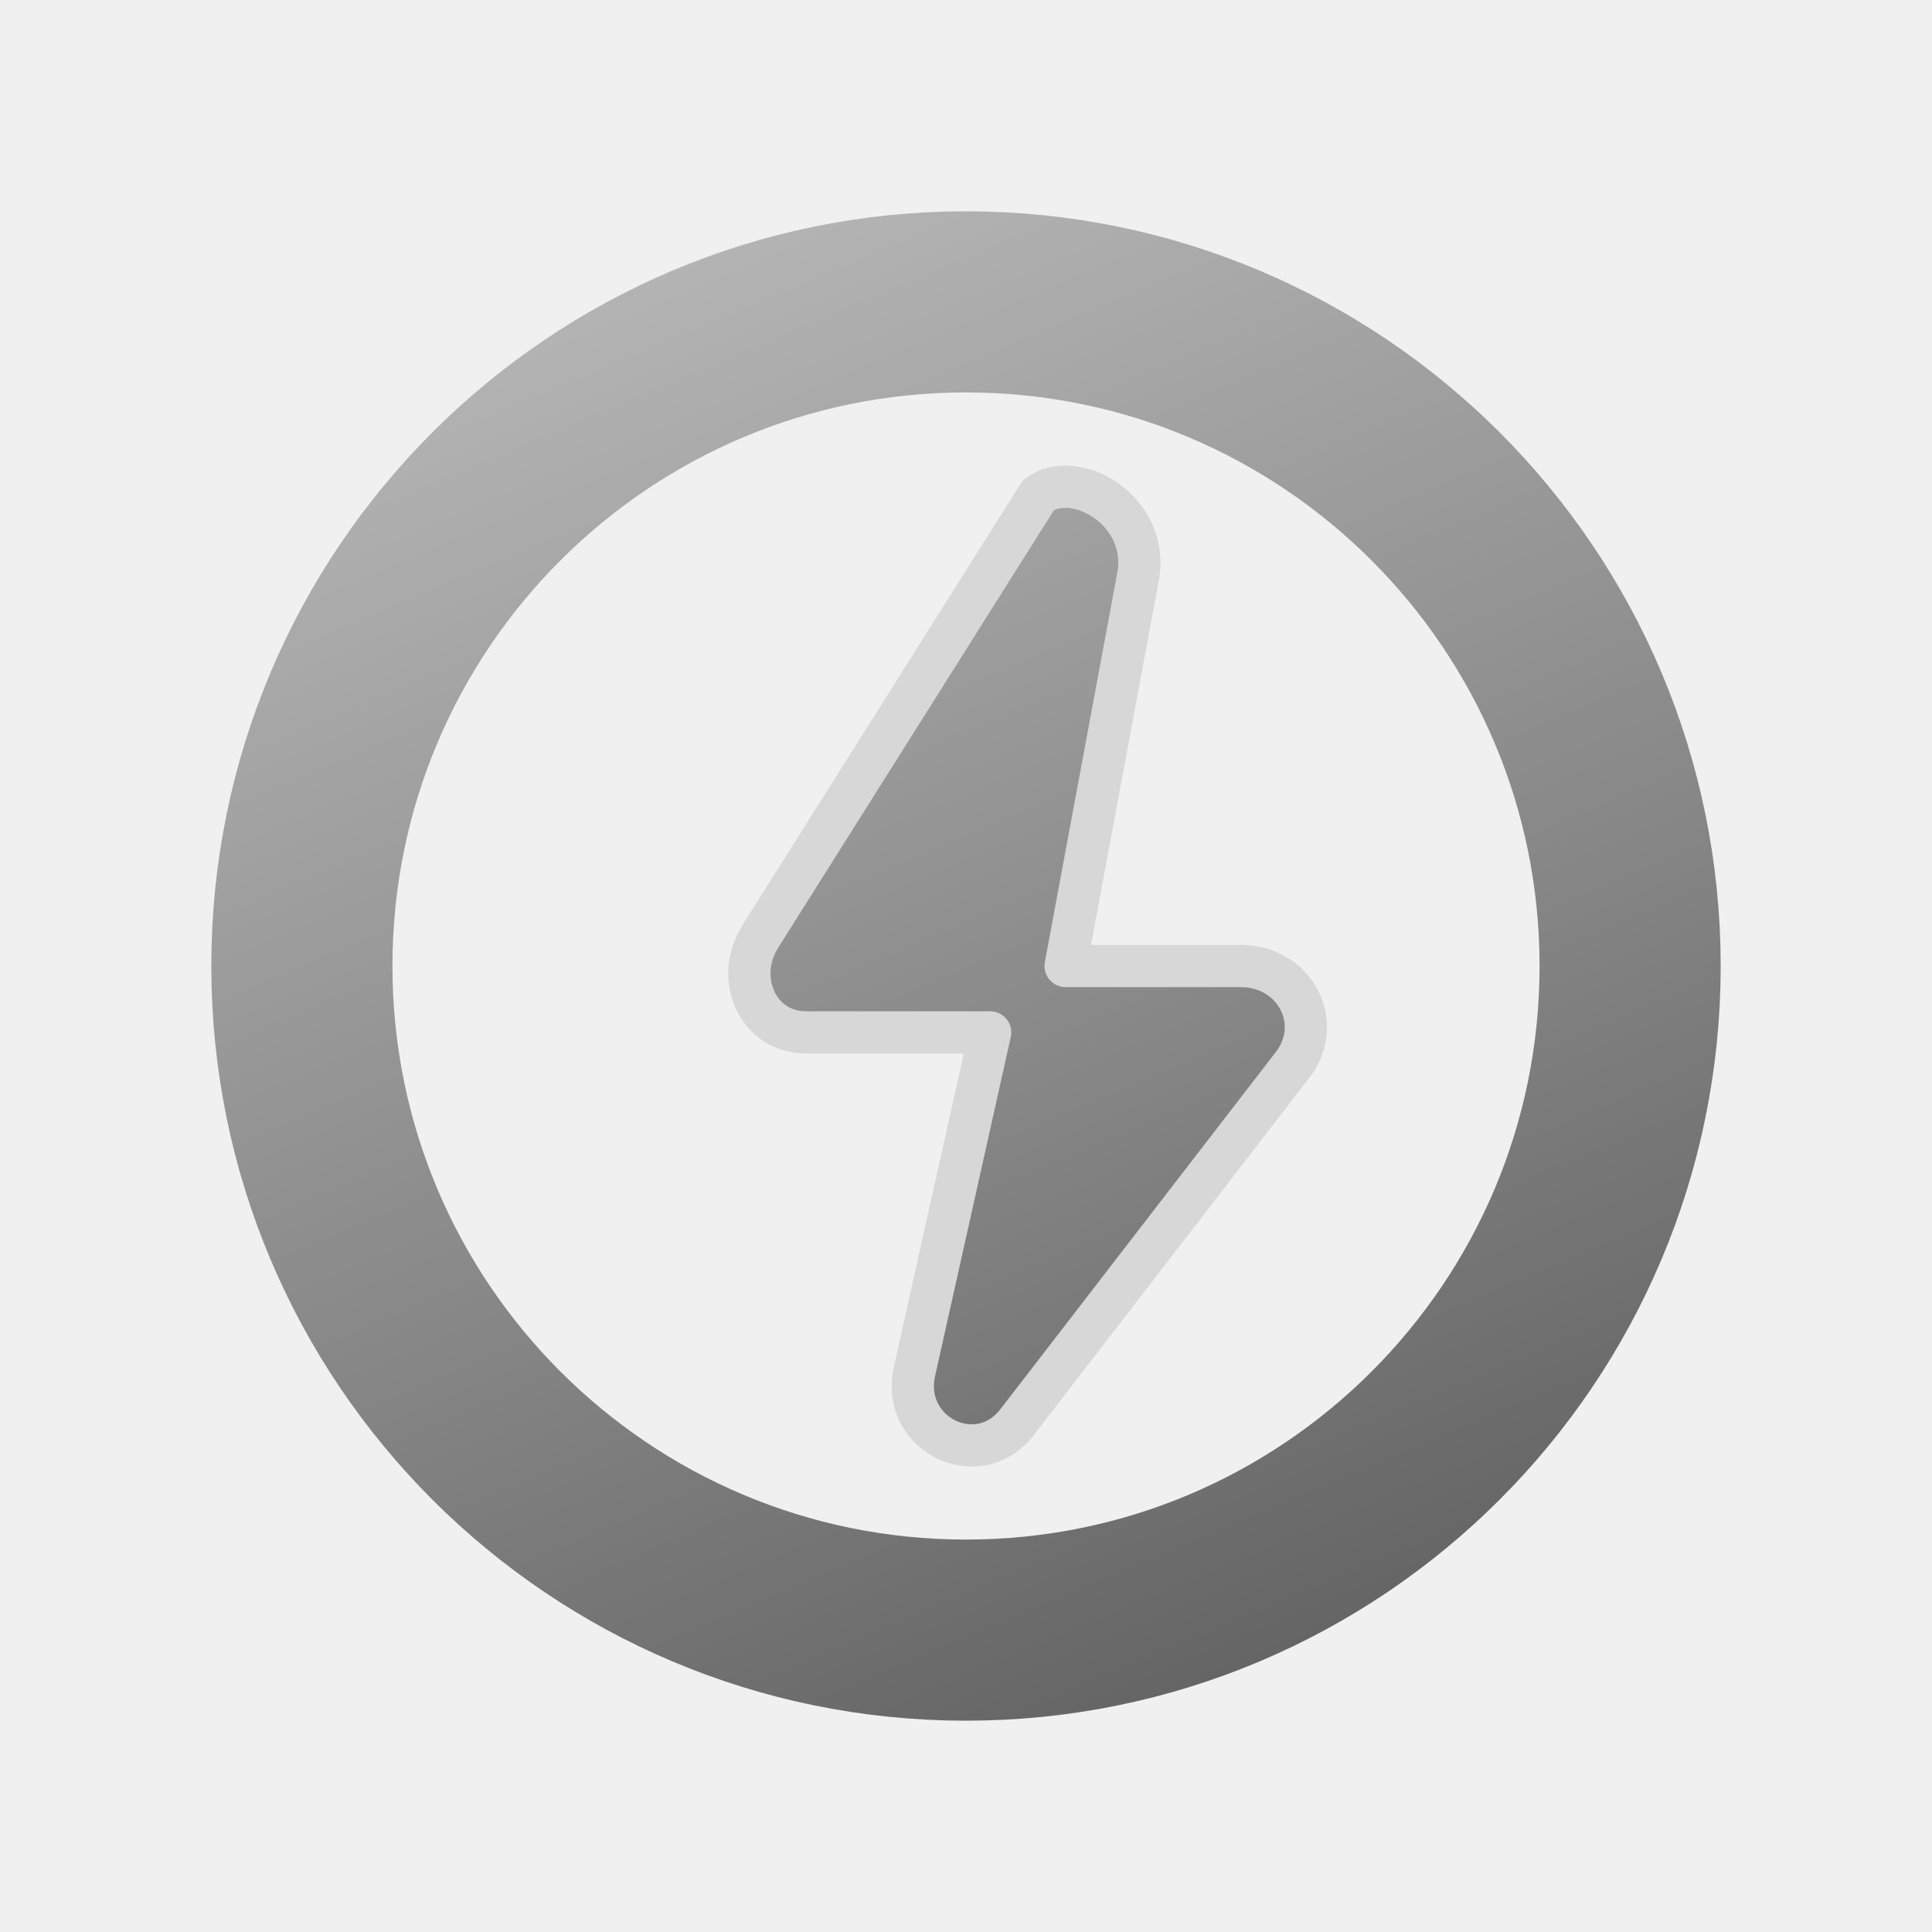
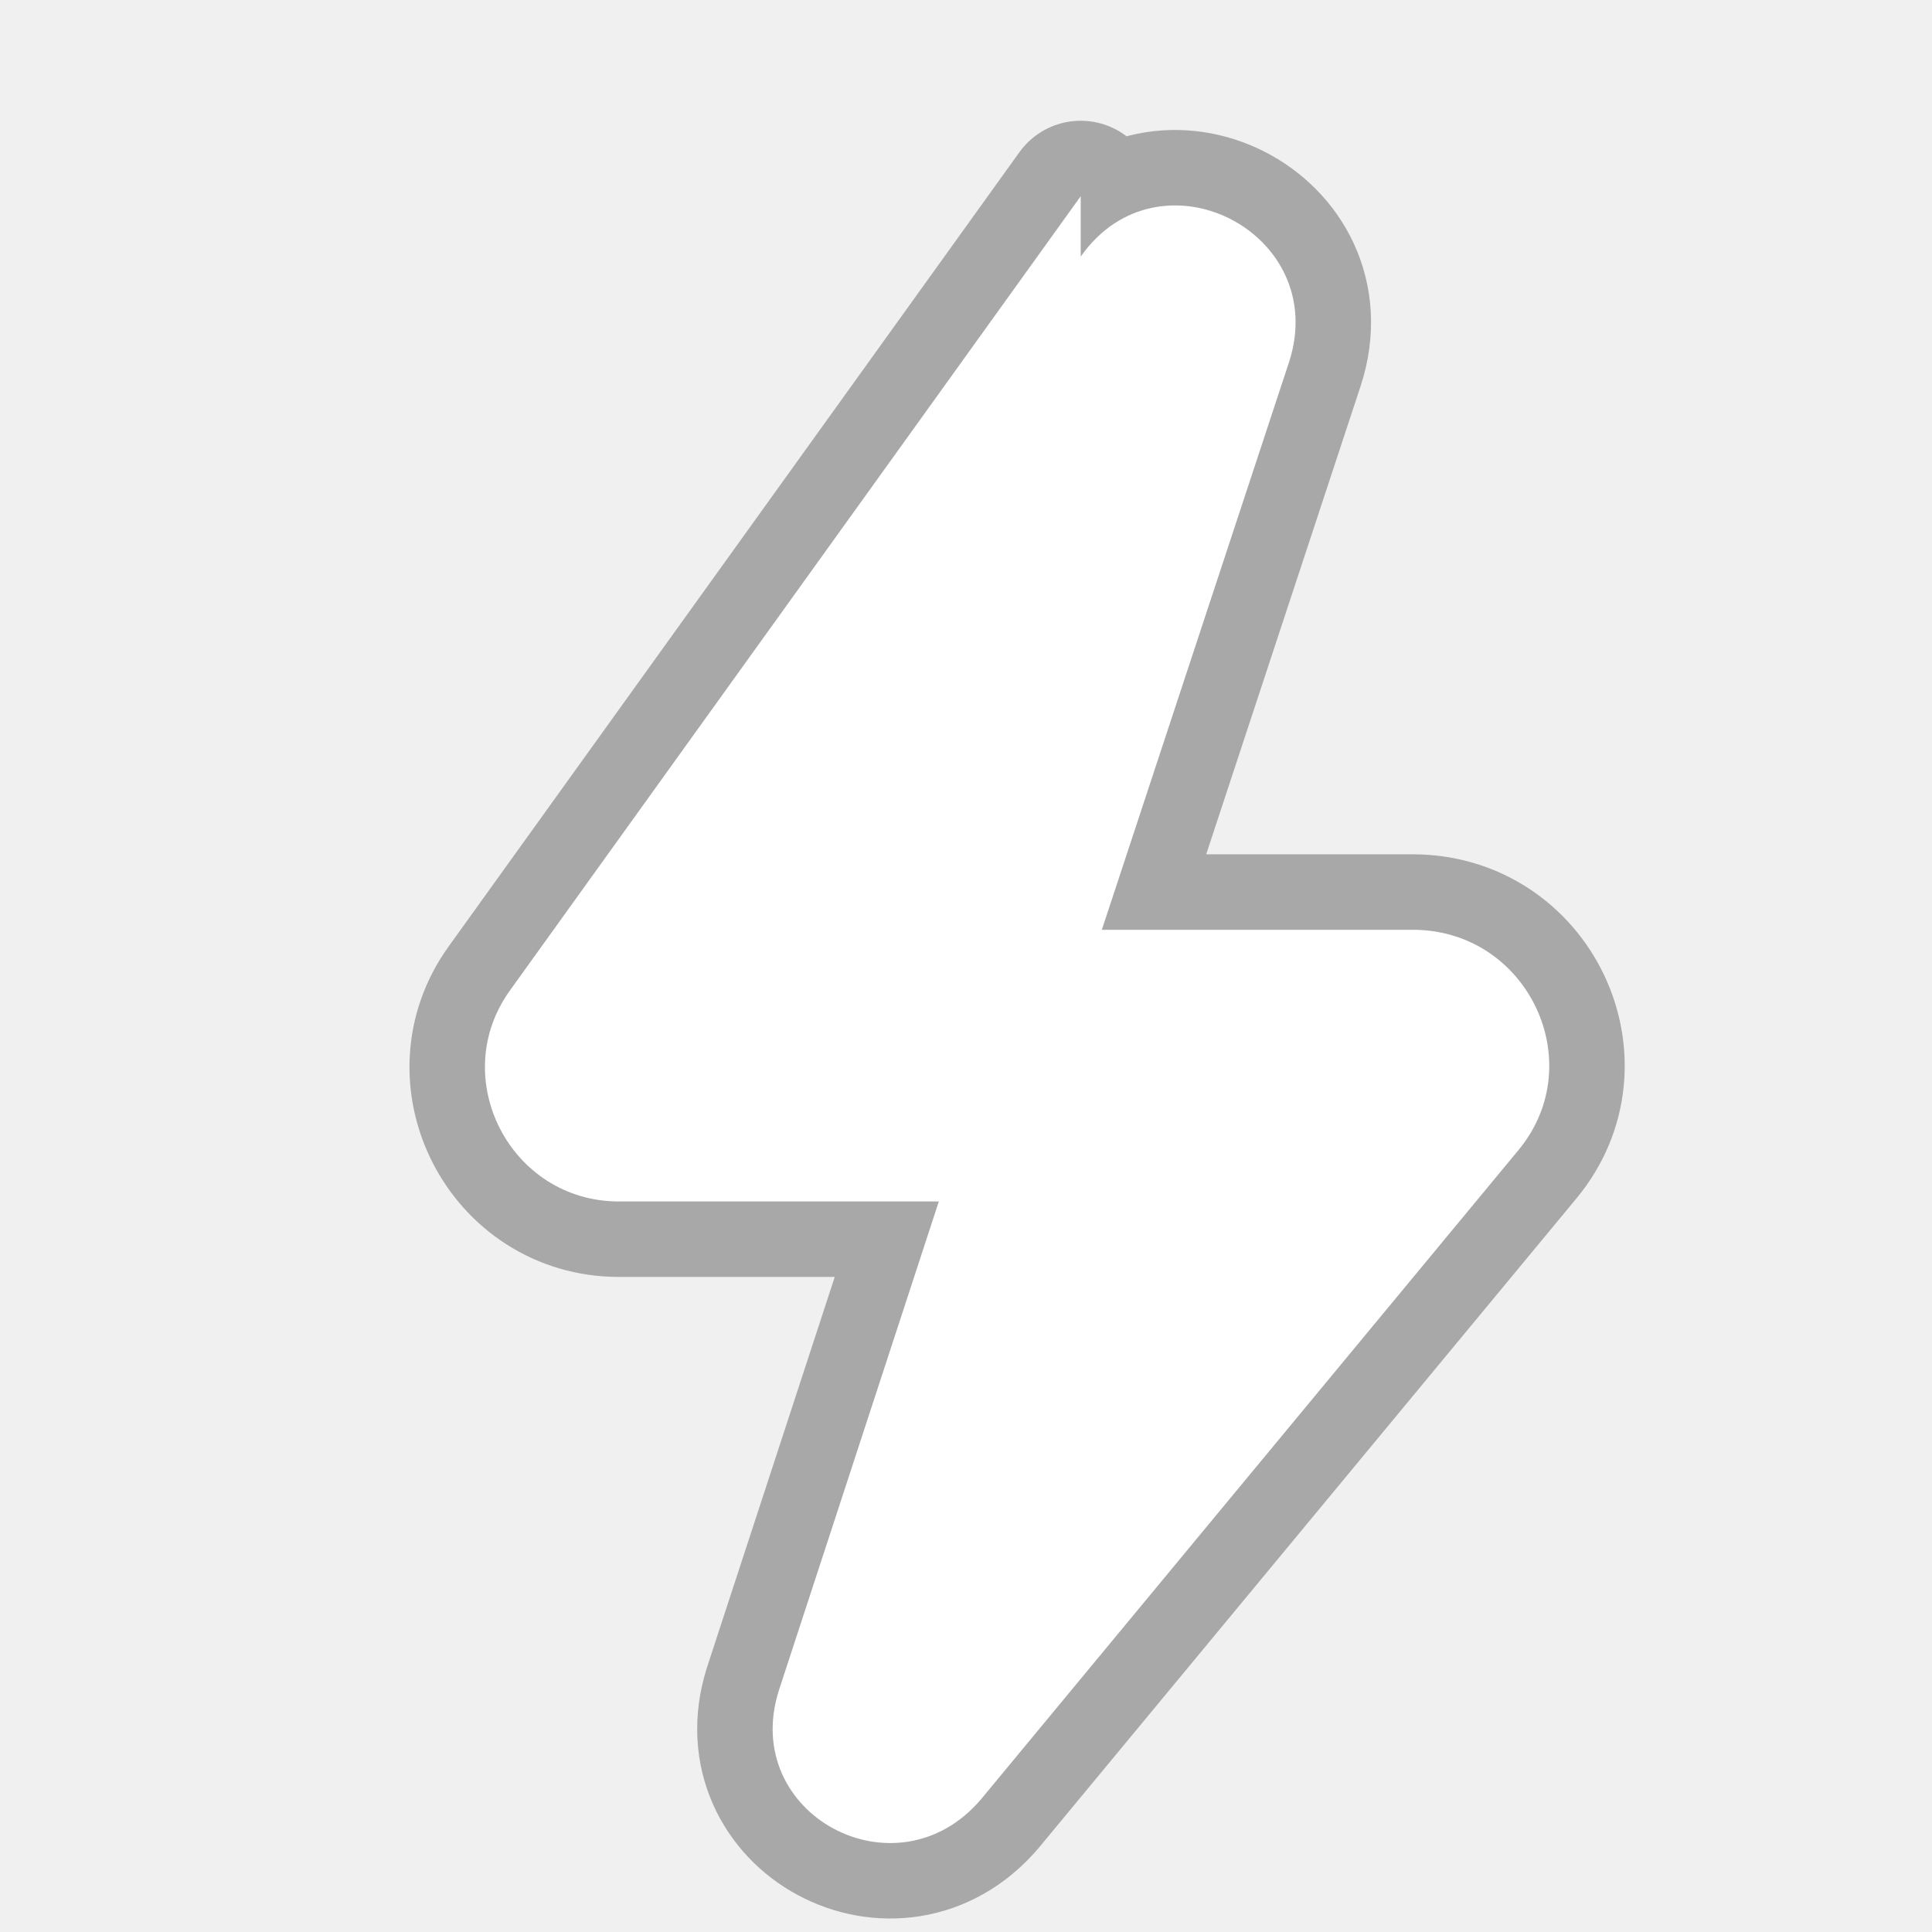
<svg xmlns="http://www.w3.org/2000/svg" viewBox="0 0 64 64">
-   <defs>
-     <linearGradient id="inactive-energy" x1="22" y1="6" x2="44" y2="58" gradientUnits="userSpaceOnUse">
-       <stop offset="0" stop-color="#b8b8b8" />
-       <stop offset="0.58" stop-color="#868686" />
-       <stop offset="1" stop-color="#5f5f5f" />
-     </linearGradient>
-   </defs>
-   <circle cx="32" cy="32" r="22" fill="none" stroke="url(#inactive-energy)" stroke-width="6" />
-   <path d="M34.4 16.4 25.2 31c-.9 1.4-.1 3.2 1.5 3.2h6.1l-2.5 11.2c-.5 2.1 2.1 3.4 3.4 1.7l9.1-11.8c1.1-1.4.1-3.3-1.7-3.3h-5.8l2.4-12.9c.4-2.2-2.1-3.6-3.3-2.7Z" fill="url(#inactive-energy)" stroke="#d7d7d7" stroke-width="1.4" stroke-linejoin="round" />
+   <path d="M35.8 6.5 16.9 32.8c-2.1 2.9 0 7 3.6 7h10.6L25.8 56c-1.3 4.1 3.9 6.9 6.7 3.6l17.8-21.5c2.4-2.9.3-7.3-3.5-7.3H36.5L42.7 12c1.4-4.3-4.3-7.2-6.9-3.5Z" fill="none" stroke="#000000" stroke-opacity="0.3" stroke-linejoin="round" stroke-width="5" />
+   <path d="M35.8 6.5 16.9 32.8c-2.1 2.9 0 7 3.6 7h10.6L25.8 56c-1.3 4.1 3.9 6.9 6.7 3.6l17.8-21.5c2.4-2.9.3-7.3-3.5-7.3H36.5L42.7 12c1.4-4.3-4.3-7.2-6.9-3.5Z" fill="#ffffff" />
</svg>
